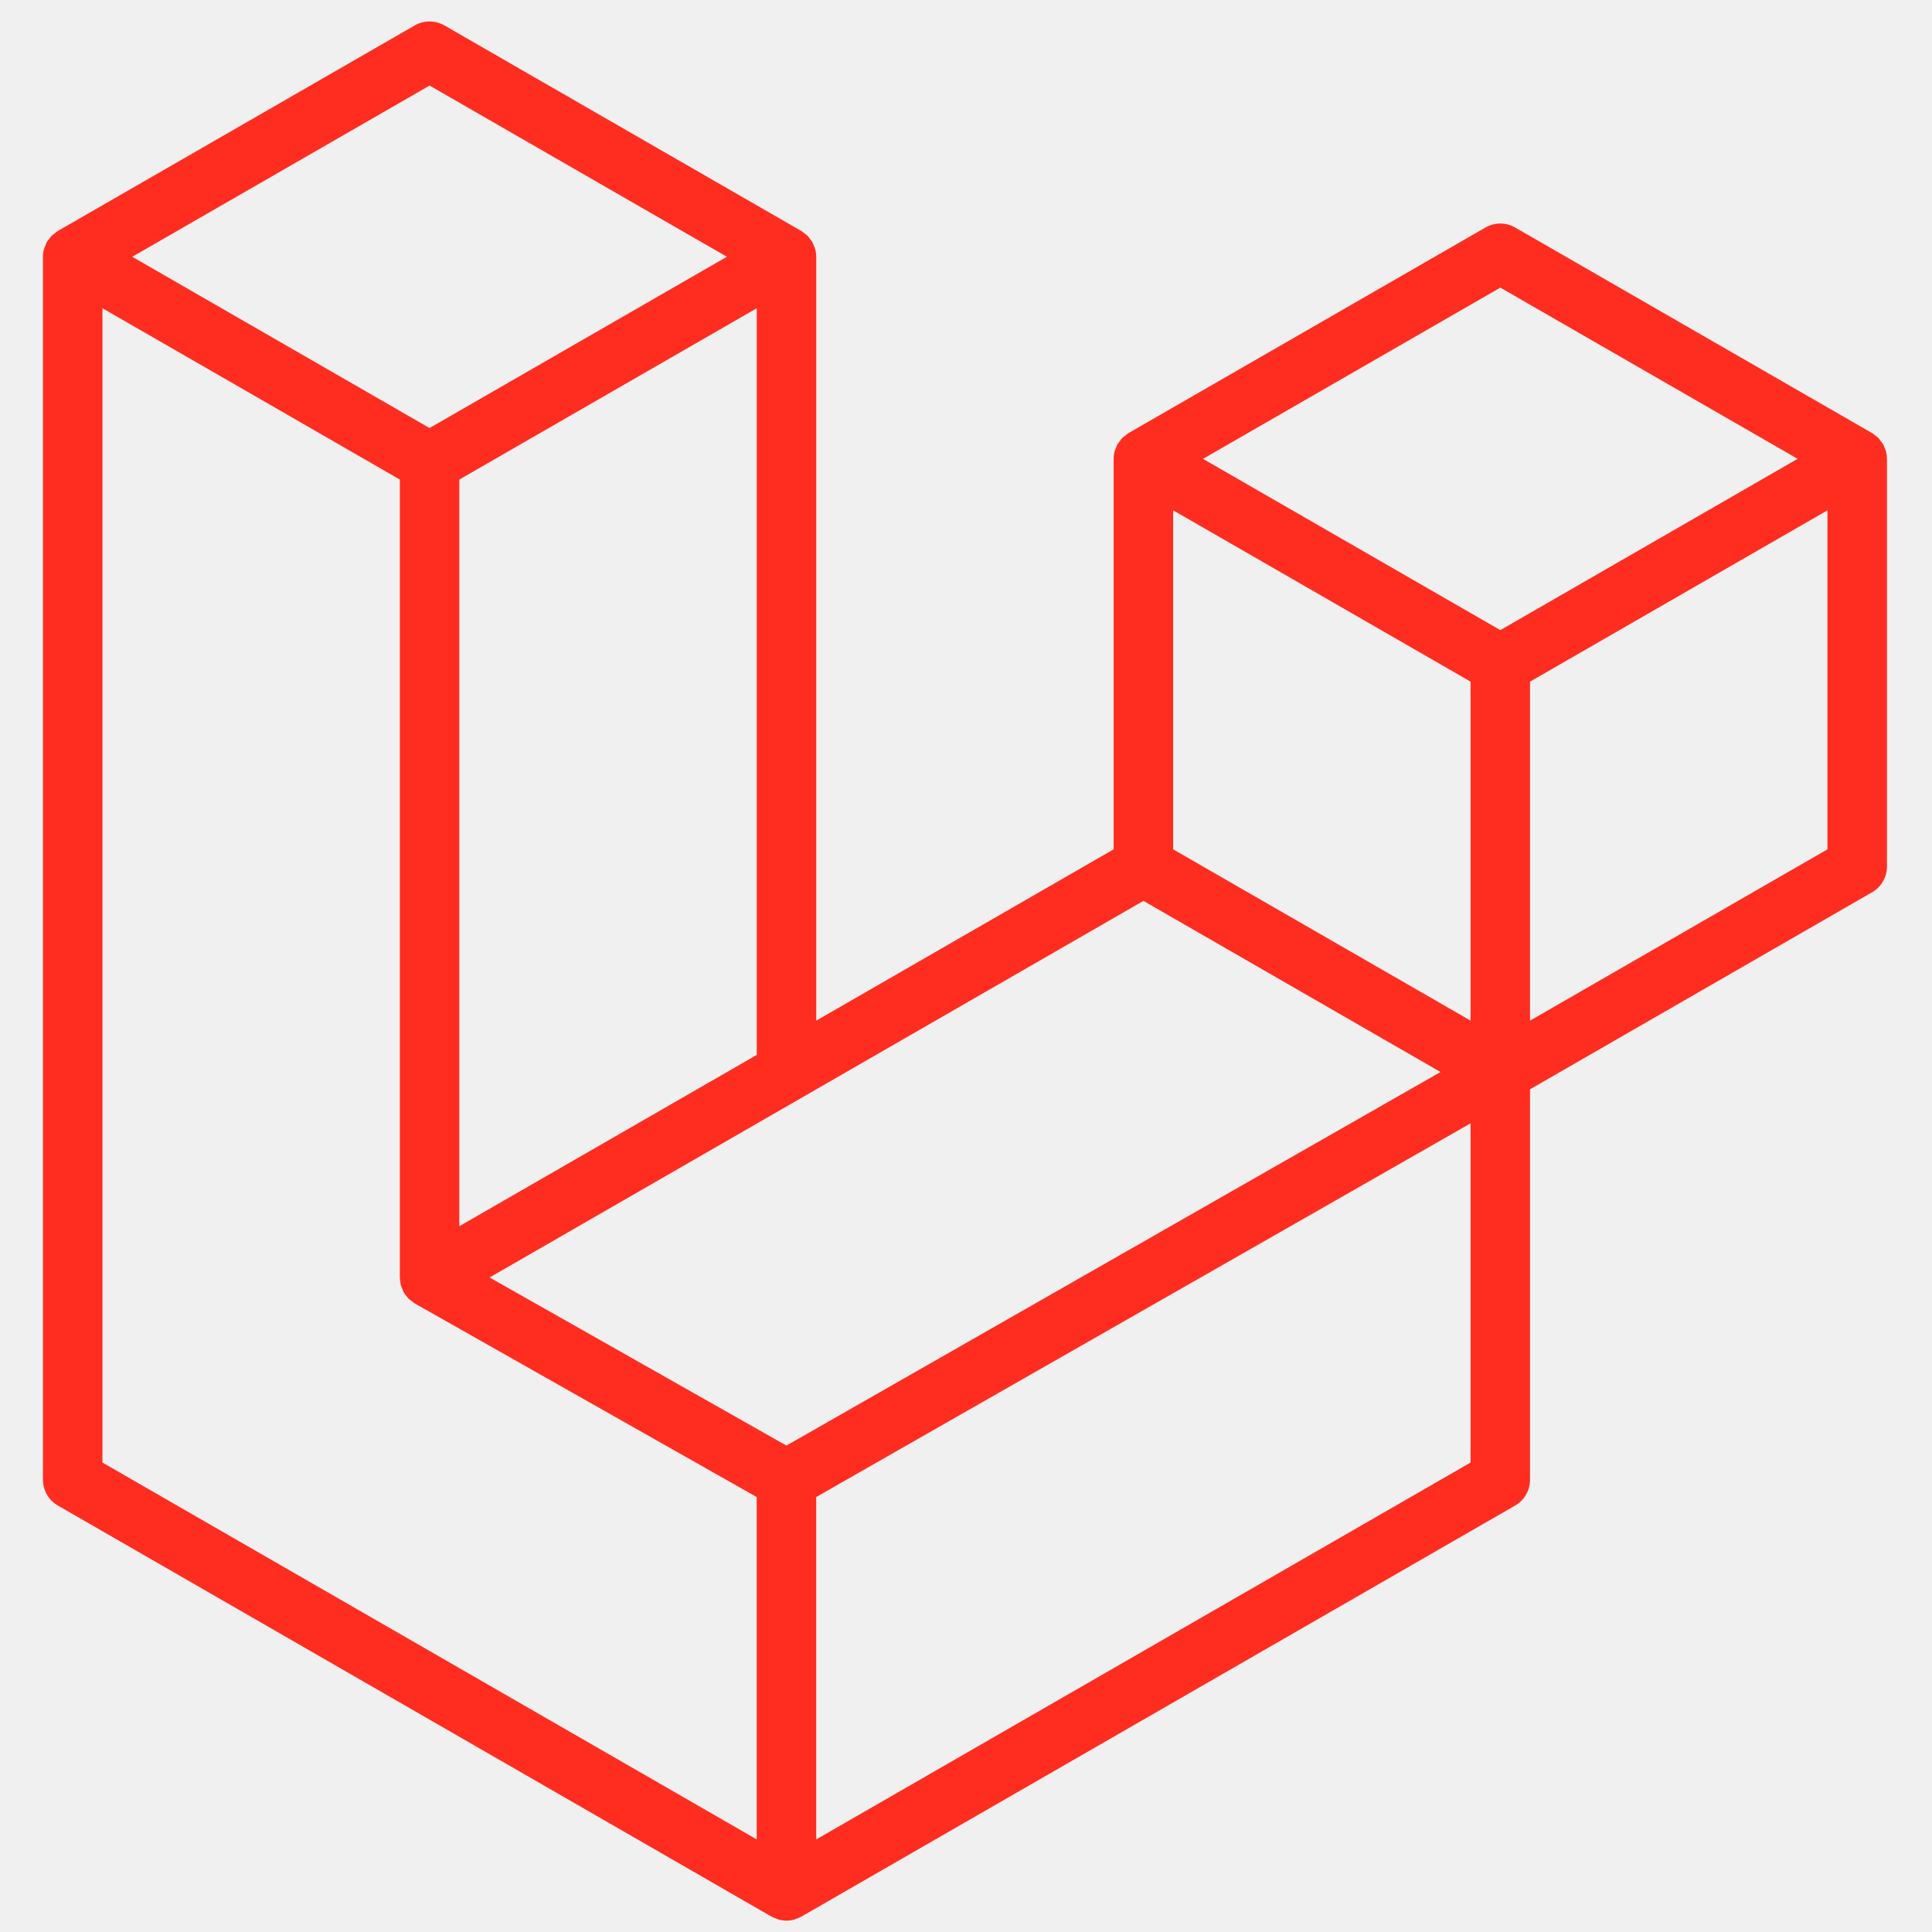
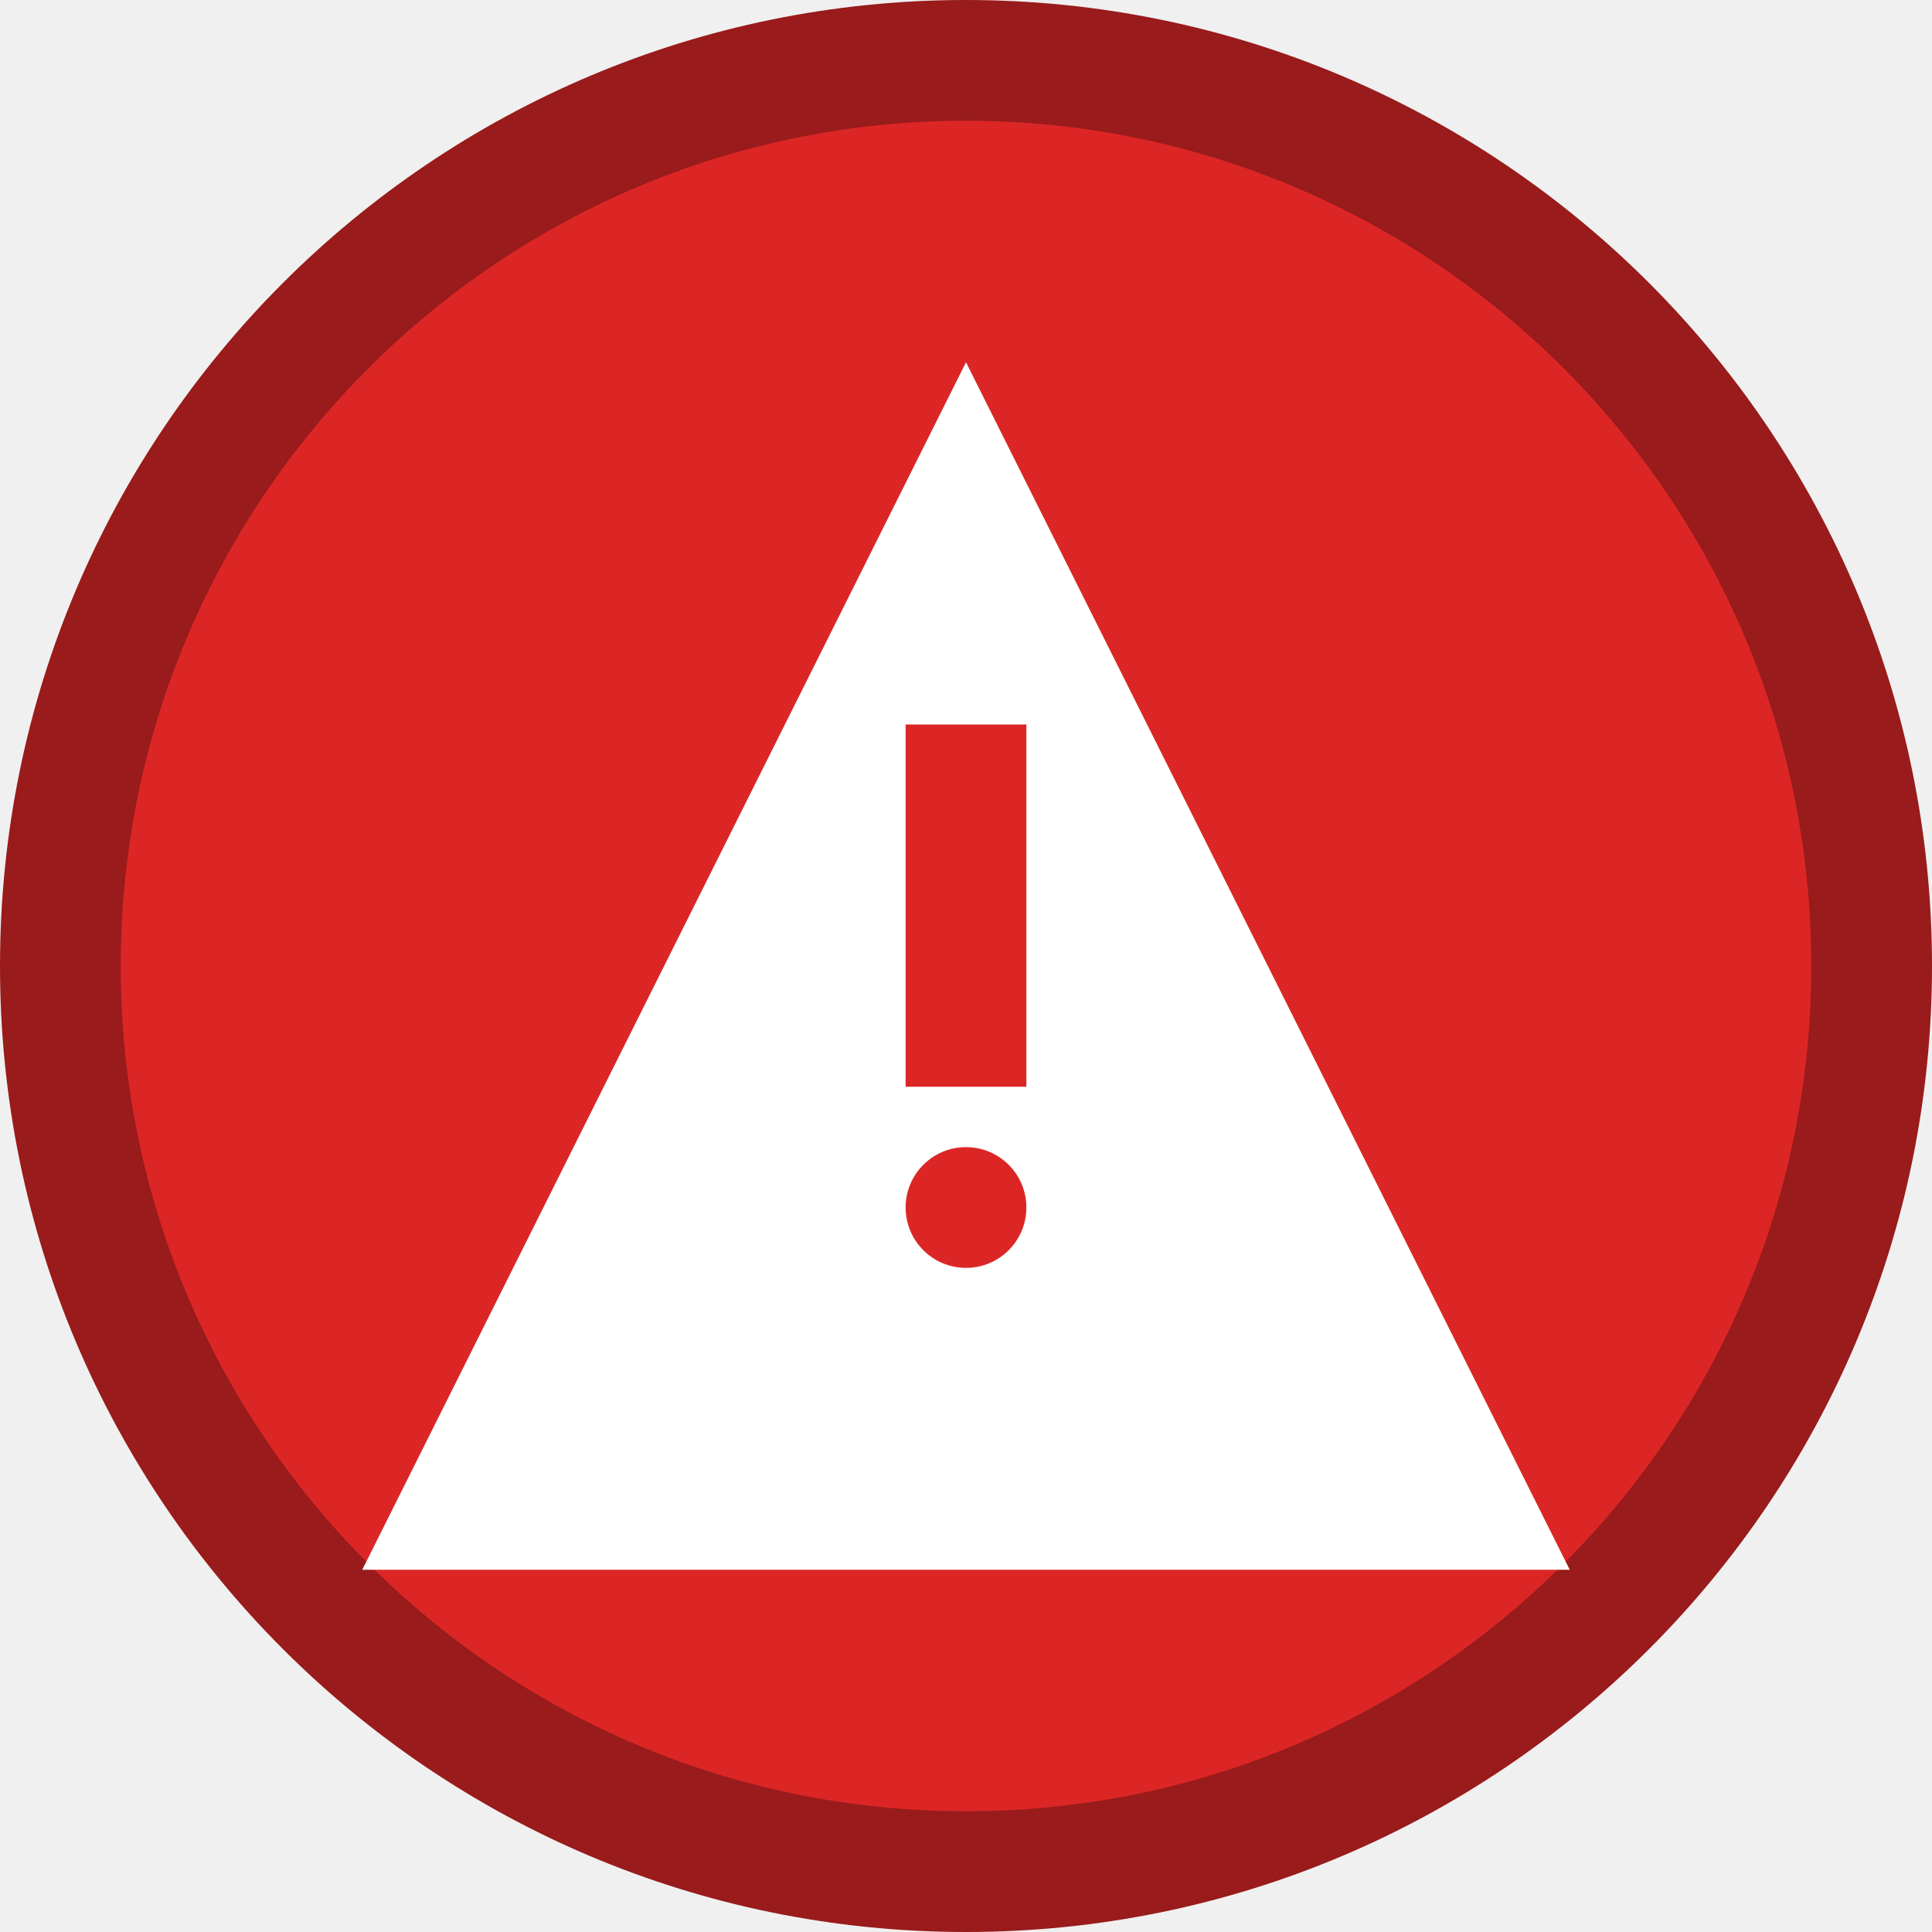
- <svg xmlns="http://www.w3.org/2000/svg" width="166" height="166" viewBox="0 0 166 166" fill="none">
-   <path fill-rule="evenodd" clip-rule="evenodd" d="M162.041 38.759C162.099 38.977 162.129 39.201 162.13 39.426V74.452C162.13 74.902 162.011 75.344 161.786 75.733C161.561 76.122 161.237 76.444 160.847 76.668L131.462 93.594V127.141C131.462 128.054 130.977 128.897 130.186 129.357L68.847 164.683C68.707 164.763 68.554 164.814 68.401 164.868C68.343 164.887 68.289 164.922 68.228 164.938C67.8 165.051 67.349 165.051 66.92 164.938C66.85 164.919 66.786 164.881 66.719 164.855C66.579 164.804 66.432 164.76 66.298 164.683L4.972 129.357C4.583 129.133 4.259 128.81 4.034 128.421C3.808 128.032 3.69 127.591 3.689 127.141L3.689 22.063C3.689 21.834 3.721 21.61 3.779 21.393C3.798 21.32 3.843 21.253 3.868 21.179C3.916 21.045 3.961 20.908 4.031 20.783C4.079 20.7 4.149 20.633 4.206 20.557C4.28 20.454 4.347 20.349 4.433 20.26C4.506 20.186 4.602 20.132 4.685 20.068C4.778 19.992 4.861 19.909 4.966 19.848L35.633 2.185C36.022 1.961 36.462 1.844 36.91 1.844C37.358 1.844 37.798 1.961 38.186 2.185L68.851 19.848H68.857C68.959 19.912 69.045 19.992 69.138 20.065C69.221 20.129 69.313 20.186 69.387 20.257C69.476 20.349 69.54 20.454 69.616 20.557C69.671 20.633 69.744 20.7 69.789 20.783C69.862 20.911 69.904 21.045 69.955 21.179C69.98 21.253 70.025 21.32 70.044 21.396C70.103 21.614 70.133 21.838 70.133 22.063V87.694L95.686 72.974V39.423C95.686 39.2 95.718 38.973 95.775 38.759C95.798 38.683 95.839 38.615 95.865 38.542C95.916 38.408 95.96 38.271 96.031 38.146C96.079 38.063 96.149 37.996 96.203 37.92C96.279 37.818 96.343 37.712 96.433 37.623C96.506 37.549 96.599 37.495 96.681 37.431C96.777 37.355 96.86 37.272 96.962 37.211L127.633 19.548C128.021 19.324 128.461 19.206 128.91 19.206C129.358 19.206 129.798 19.324 130.186 19.548L160.85 37.211C160.959 37.275 161.042 37.355 161.137 37.428C161.217 37.492 161.31 37.549 161.383 37.62C161.473 37.712 161.536 37.818 161.613 37.92C161.67 37.996 161.741 38.063 161.785 38.146C161.859 38.271 161.9 38.408 161.951 38.542C161.98 38.615 162.021 38.683 162.041 38.759ZM157.018 72.974V43.848L146.287 50.028L131.462 58.568V87.694L157.021 72.974H157.018ZM126.354 125.663V96.518L111.771 104.85L70.13 128.626V158.046L126.354 125.663ZM8.801 26.485V125.663L65.018 158.043V128.629L35.649 112L35.64 111.994L35.627 111.988C35.528 111.93 35.445 111.847 35.353 111.777C35.273 111.713 35.18 111.662 35.11 111.592L35.104 111.582C35.021 111.502 34.963 111.403 34.893 111.314C34.829 111.228 34.753 111.154 34.702 111.065L34.699 111.055C34.641 110.96 34.606 110.845 34.565 110.736C34.523 110.64 34.469 110.551 34.443 110.449C34.411 110.328 34.405 110.197 34.392 110.072C34.379 109.976 34.354 109.881 34.354 109.785V109.778V41.205L19.532 32.662L8.801 26.485ZM36.913 7.35L11.364 22.063L36.907 36.777L62.453 22.06L36.907 7.35H36.913ZM50.2 99.174L65.022 90.637V26.485L54.291 32.665L39.466 41.205V105.357L50.2 99.174ZM128.91 24.713L103.363 39.426L128.91 54.14L154.453 39.423L128.91 24.713ZM126.354 58.568L111.529 50.028L100.798 43.848V72.974L115.619 81.511L126.354 87.694V58.568ZM67.571 124.205L105.042 102.803L123.772 92.109L98.245 77.405L68.854 94.334L42.066 109.762L67.571 124.205Z" fill="#FF2D20" />
+ <svg xmlns="http://www.w3.org/2000/svg" viewBox="0 0 32 32" fill="none">
+   <circle cx="16" cy="16" r="15" fill="#dc2626" stroke="#991b1b" stroke-width="2" />
+   <path d="M16 6L26 26H6L16 6Z" fill="white" />
+   <rect x="15" y="12" width="2" height="6" fill="#dc2626" />
+   <circle cx="16" cy="20" r="1" fill="#dc2626" />
</svg>
